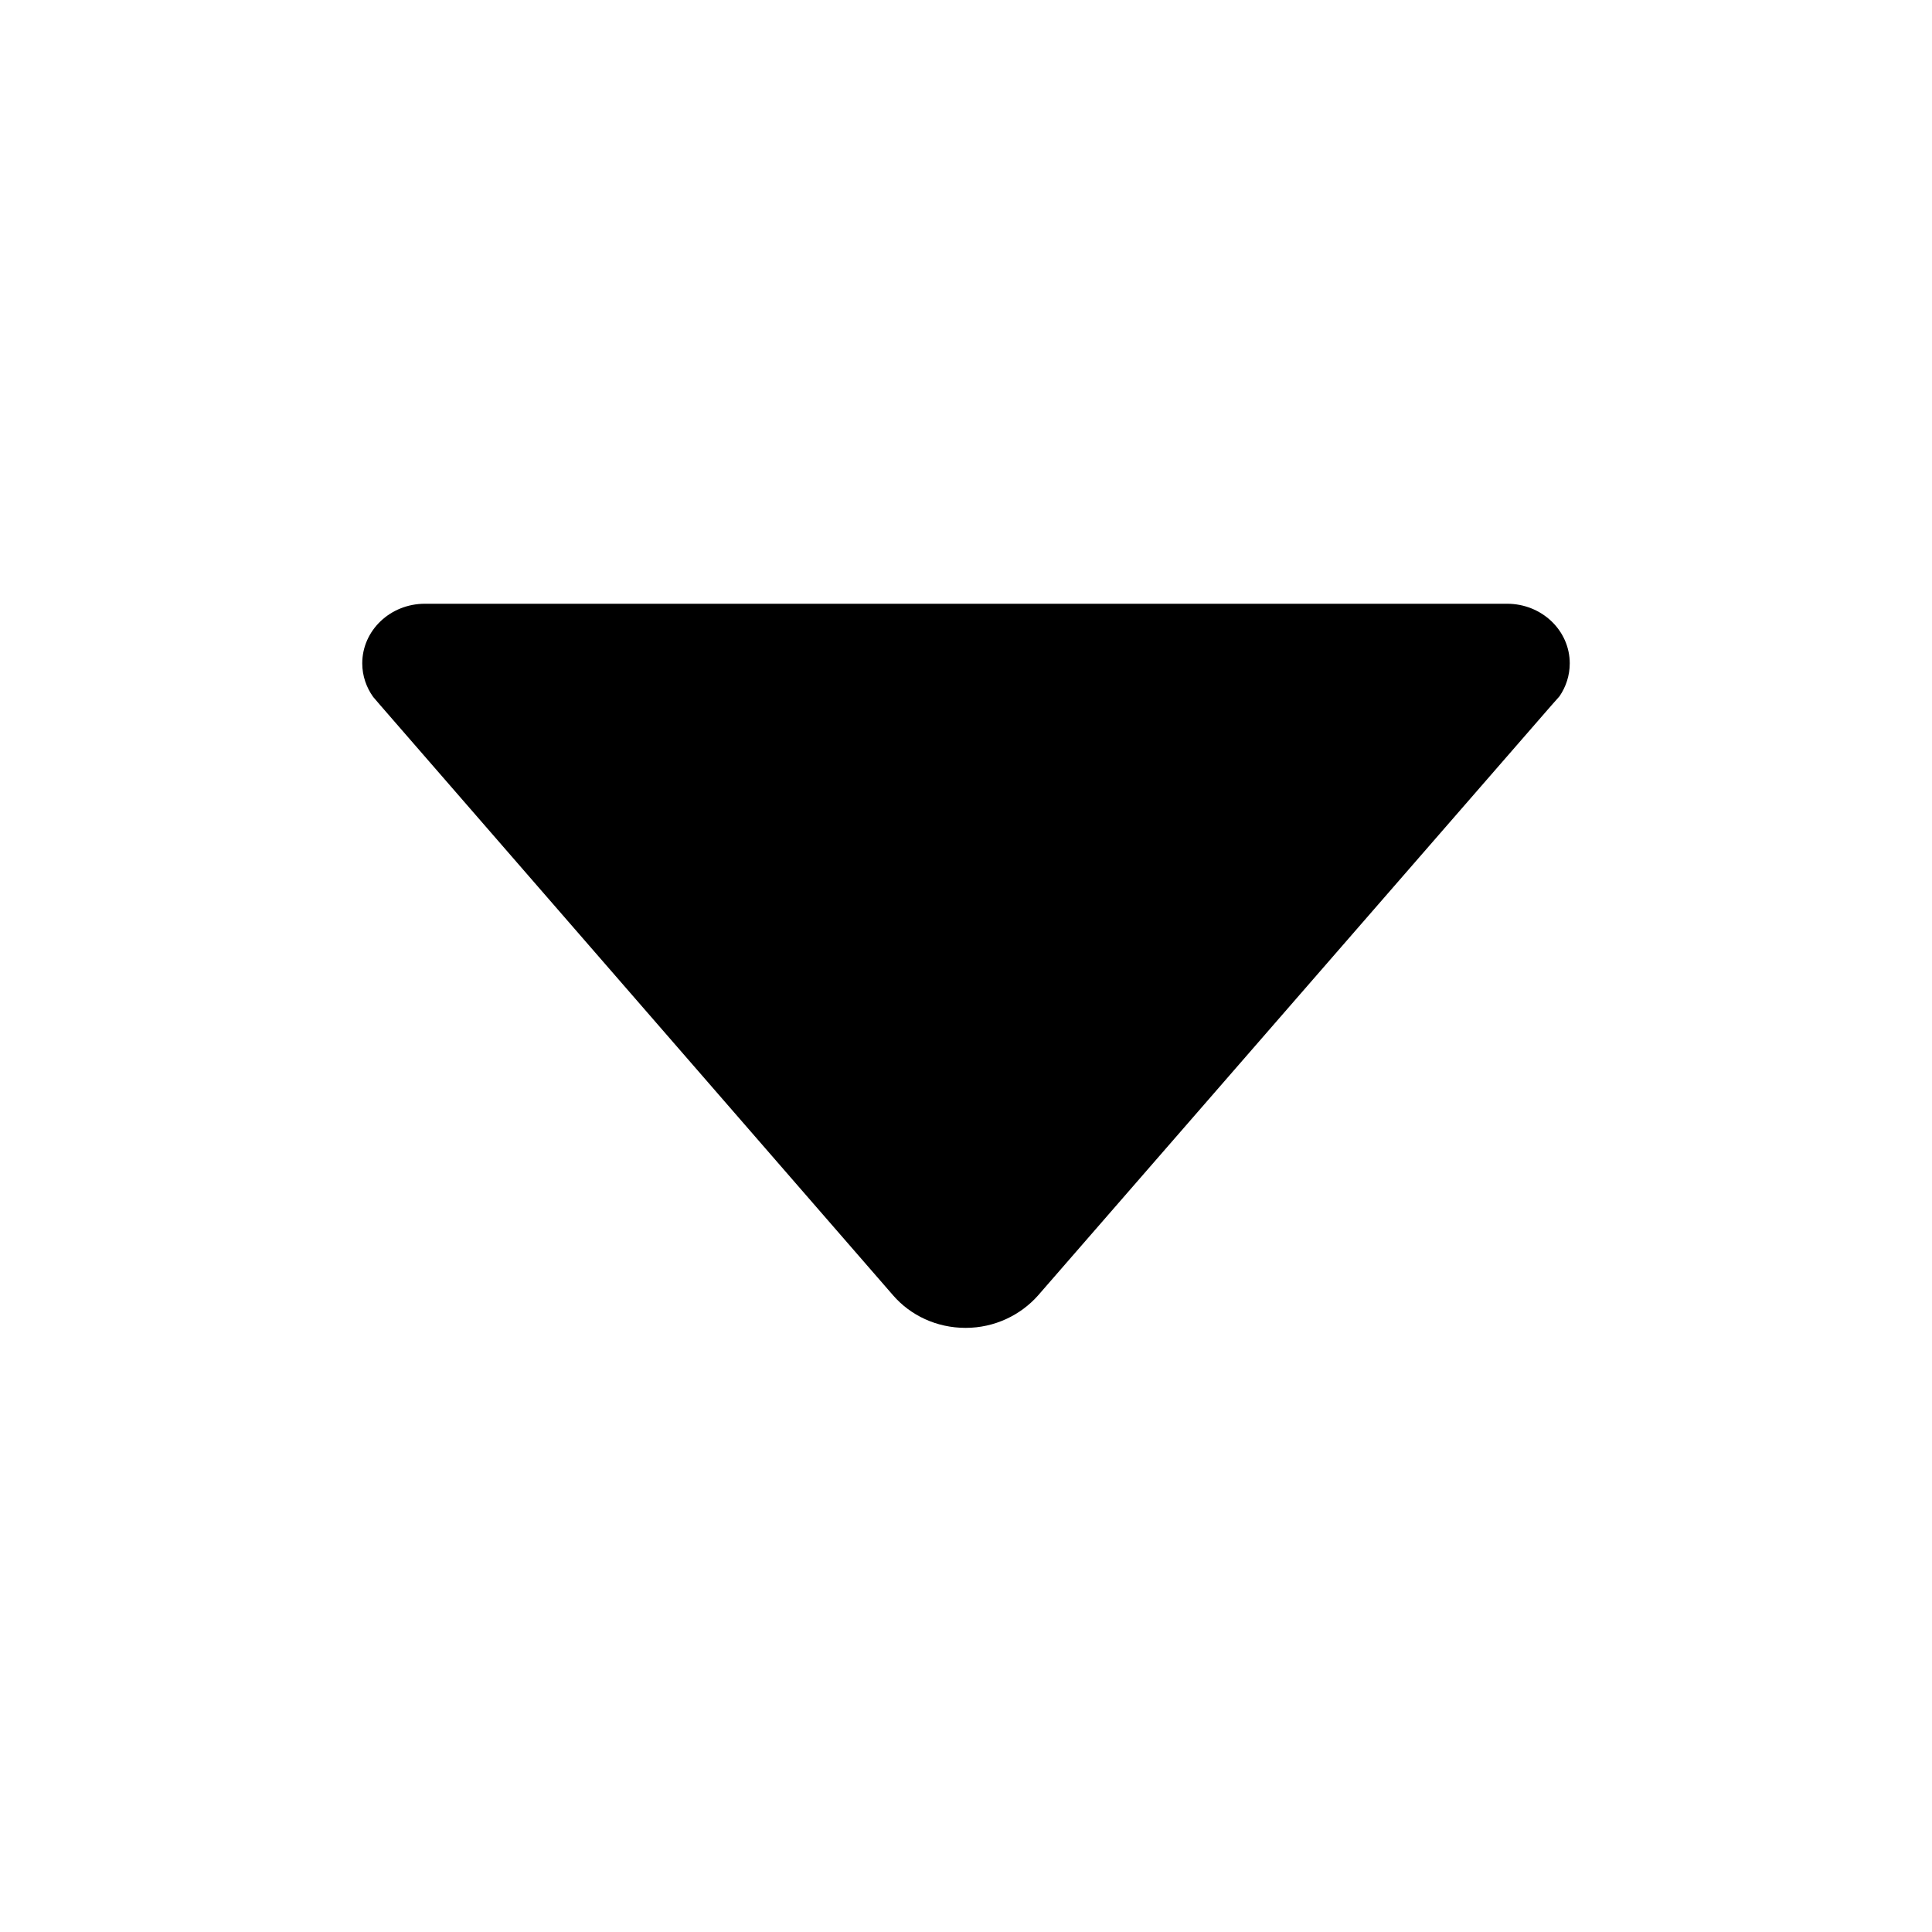
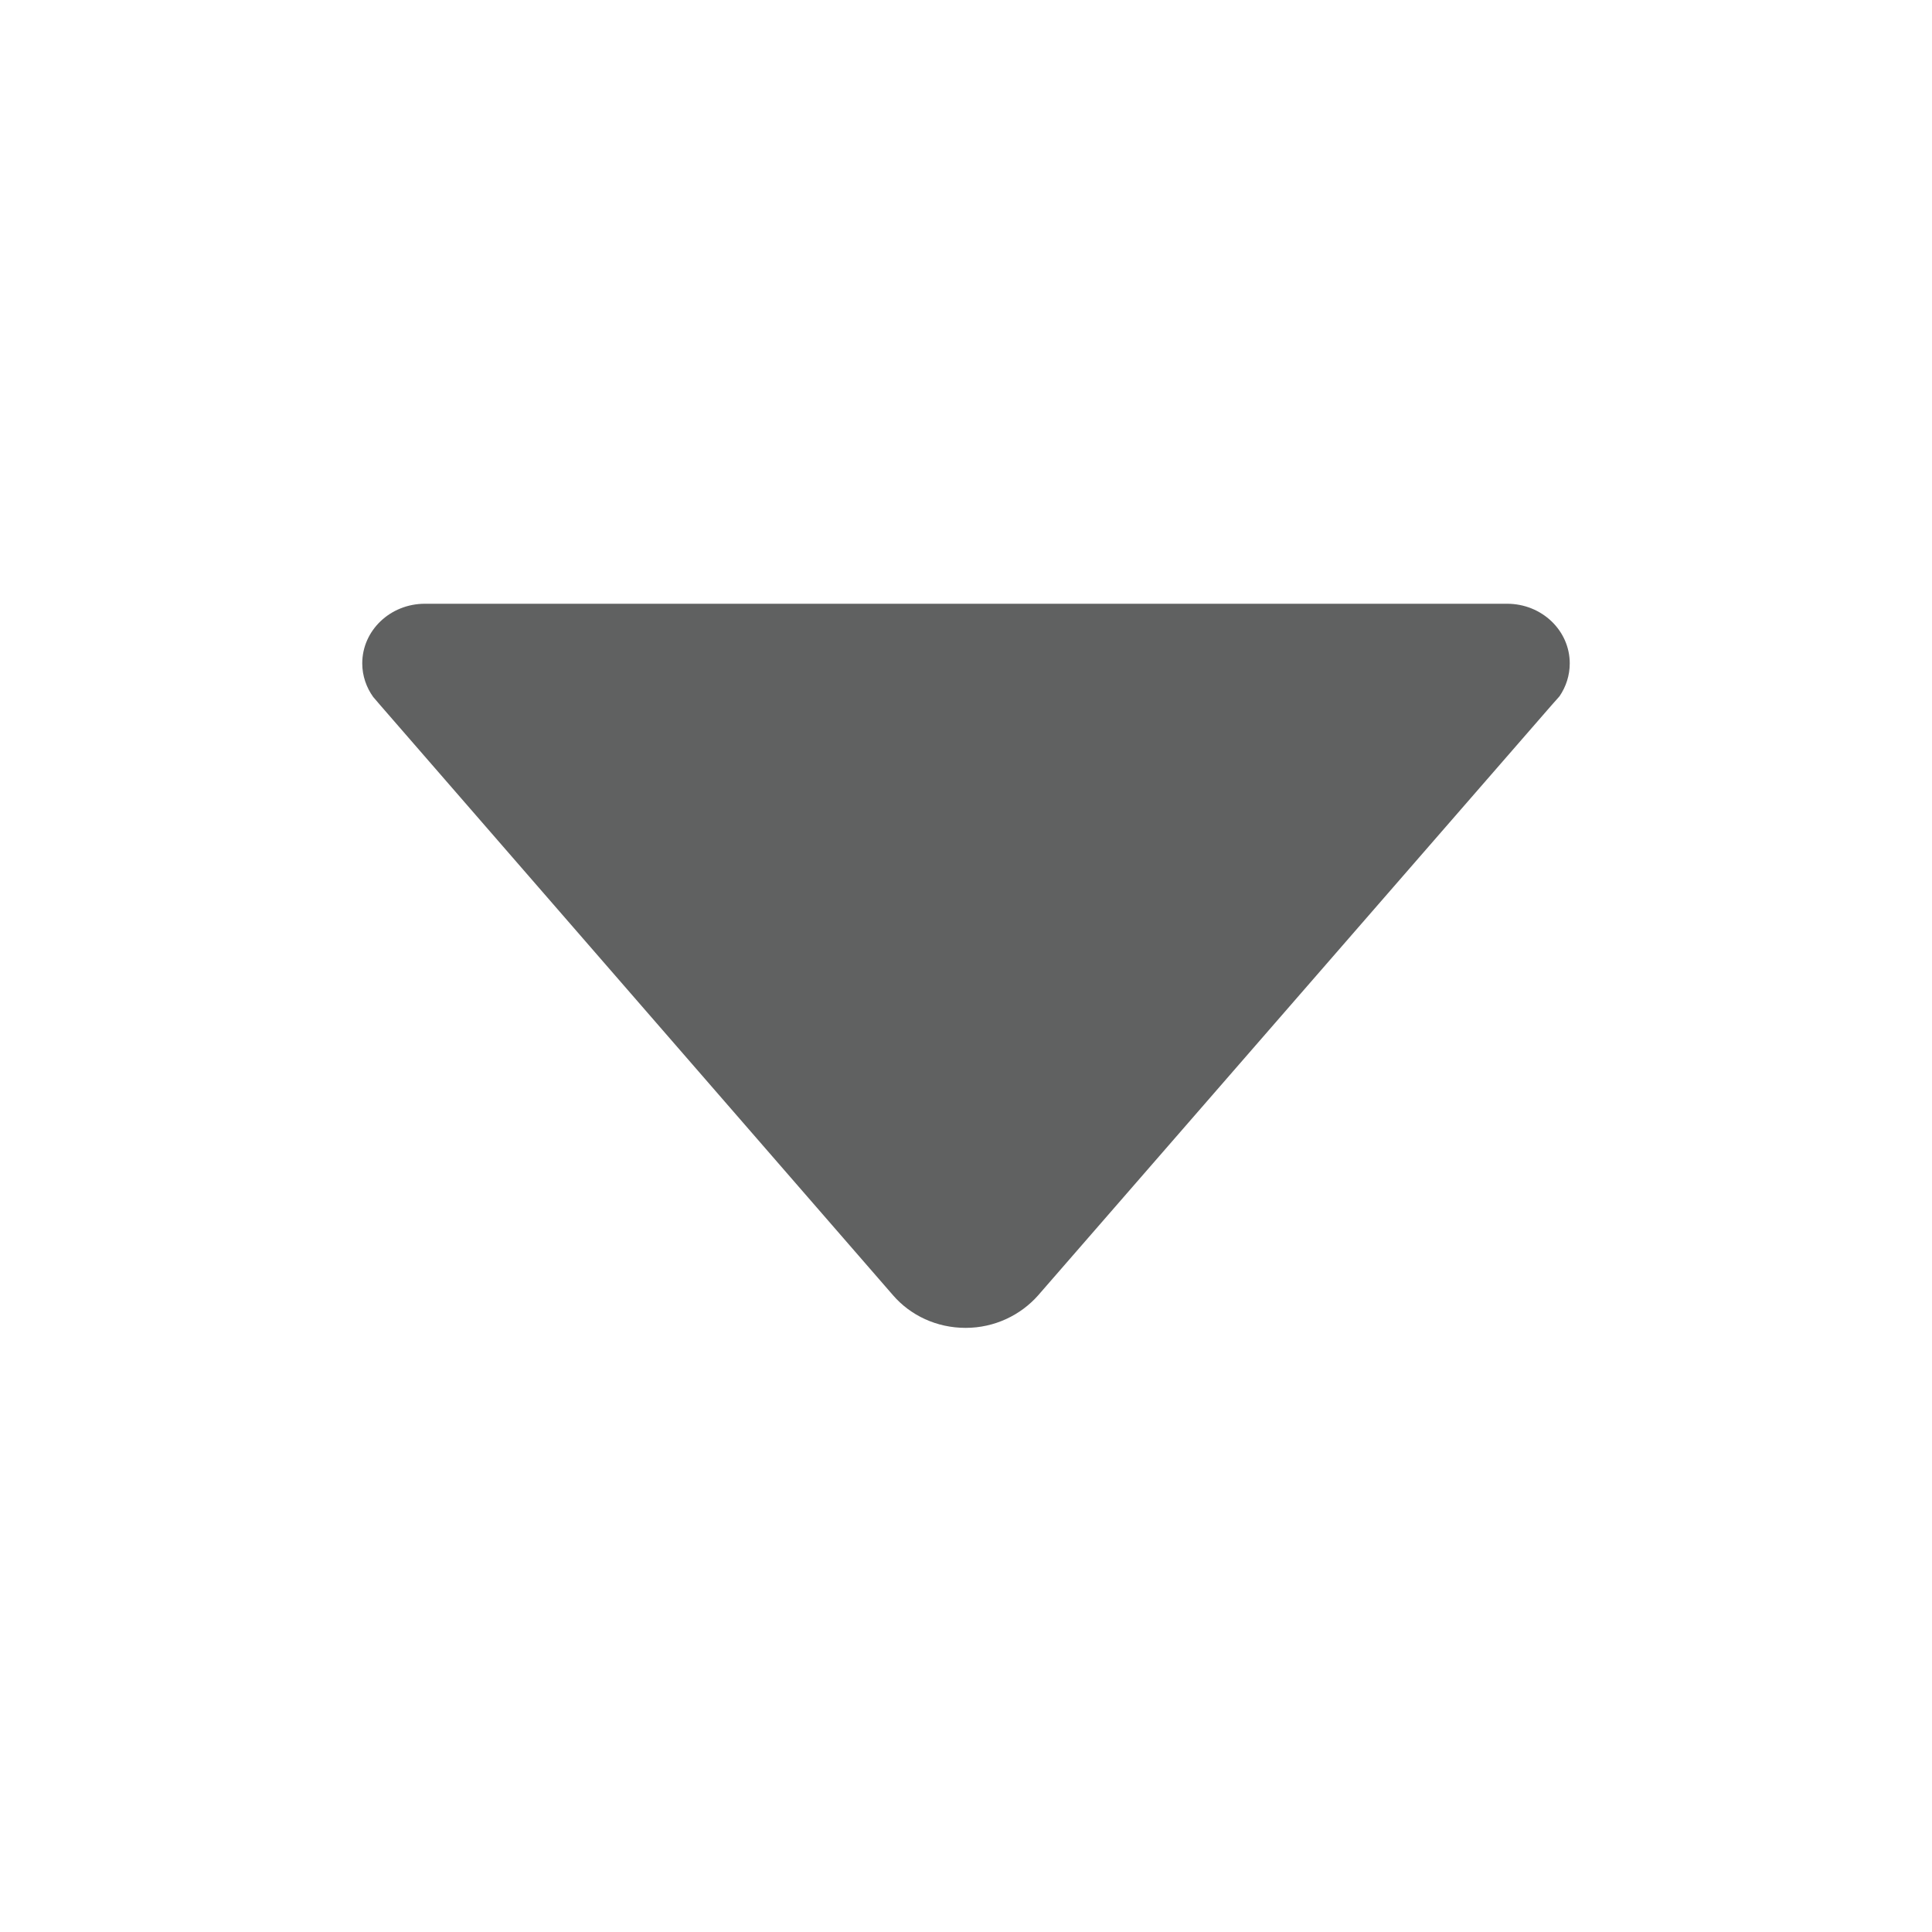
<svg xmlns="http://www.w3.org/2000/svg" height="512px" id="Layer_1" style="enable-background:new 0 0 512 512;" version="1.1" viewBox="0 0 512 512" width="512px" xml:space="preserve">
-   <path d="M98.9,184.7l1.8,2.1l136,156.5c4.6,5.3,11.5,8.6,19.2,8.6c7.7,0,14.6-3.4,19.2-8.6L411,187.1l2.3-2.6  c1.7-2.5,2.7-5.5,2.7-8.7c0-8.7-7.4-15.8-16.6-15.8v0H112.6v0c-9.2,0-16.6,7.1-16.6,15.8C96,179.1,97.1,182.2,98.9,184.7z" />
+   <path fill="#606161" d="M98.9,184.7l1.8,2.1l136,156.5c4.6,5.3,11.5,8.6,19.2,8.6c7.7,0,14.6-3.4,19.2-8.6L411,187.1l2.3-2.6  c1.7-2.5,2.7-5.5,2.7-8.7c0-8.7-7.4-15.8-16.6-15.8v0H112.6v0c-9.2,0-16.6,7.1-16.6,15.8C96,179.1,97.1,182.2,98.9,184.7z" />
</svg>
